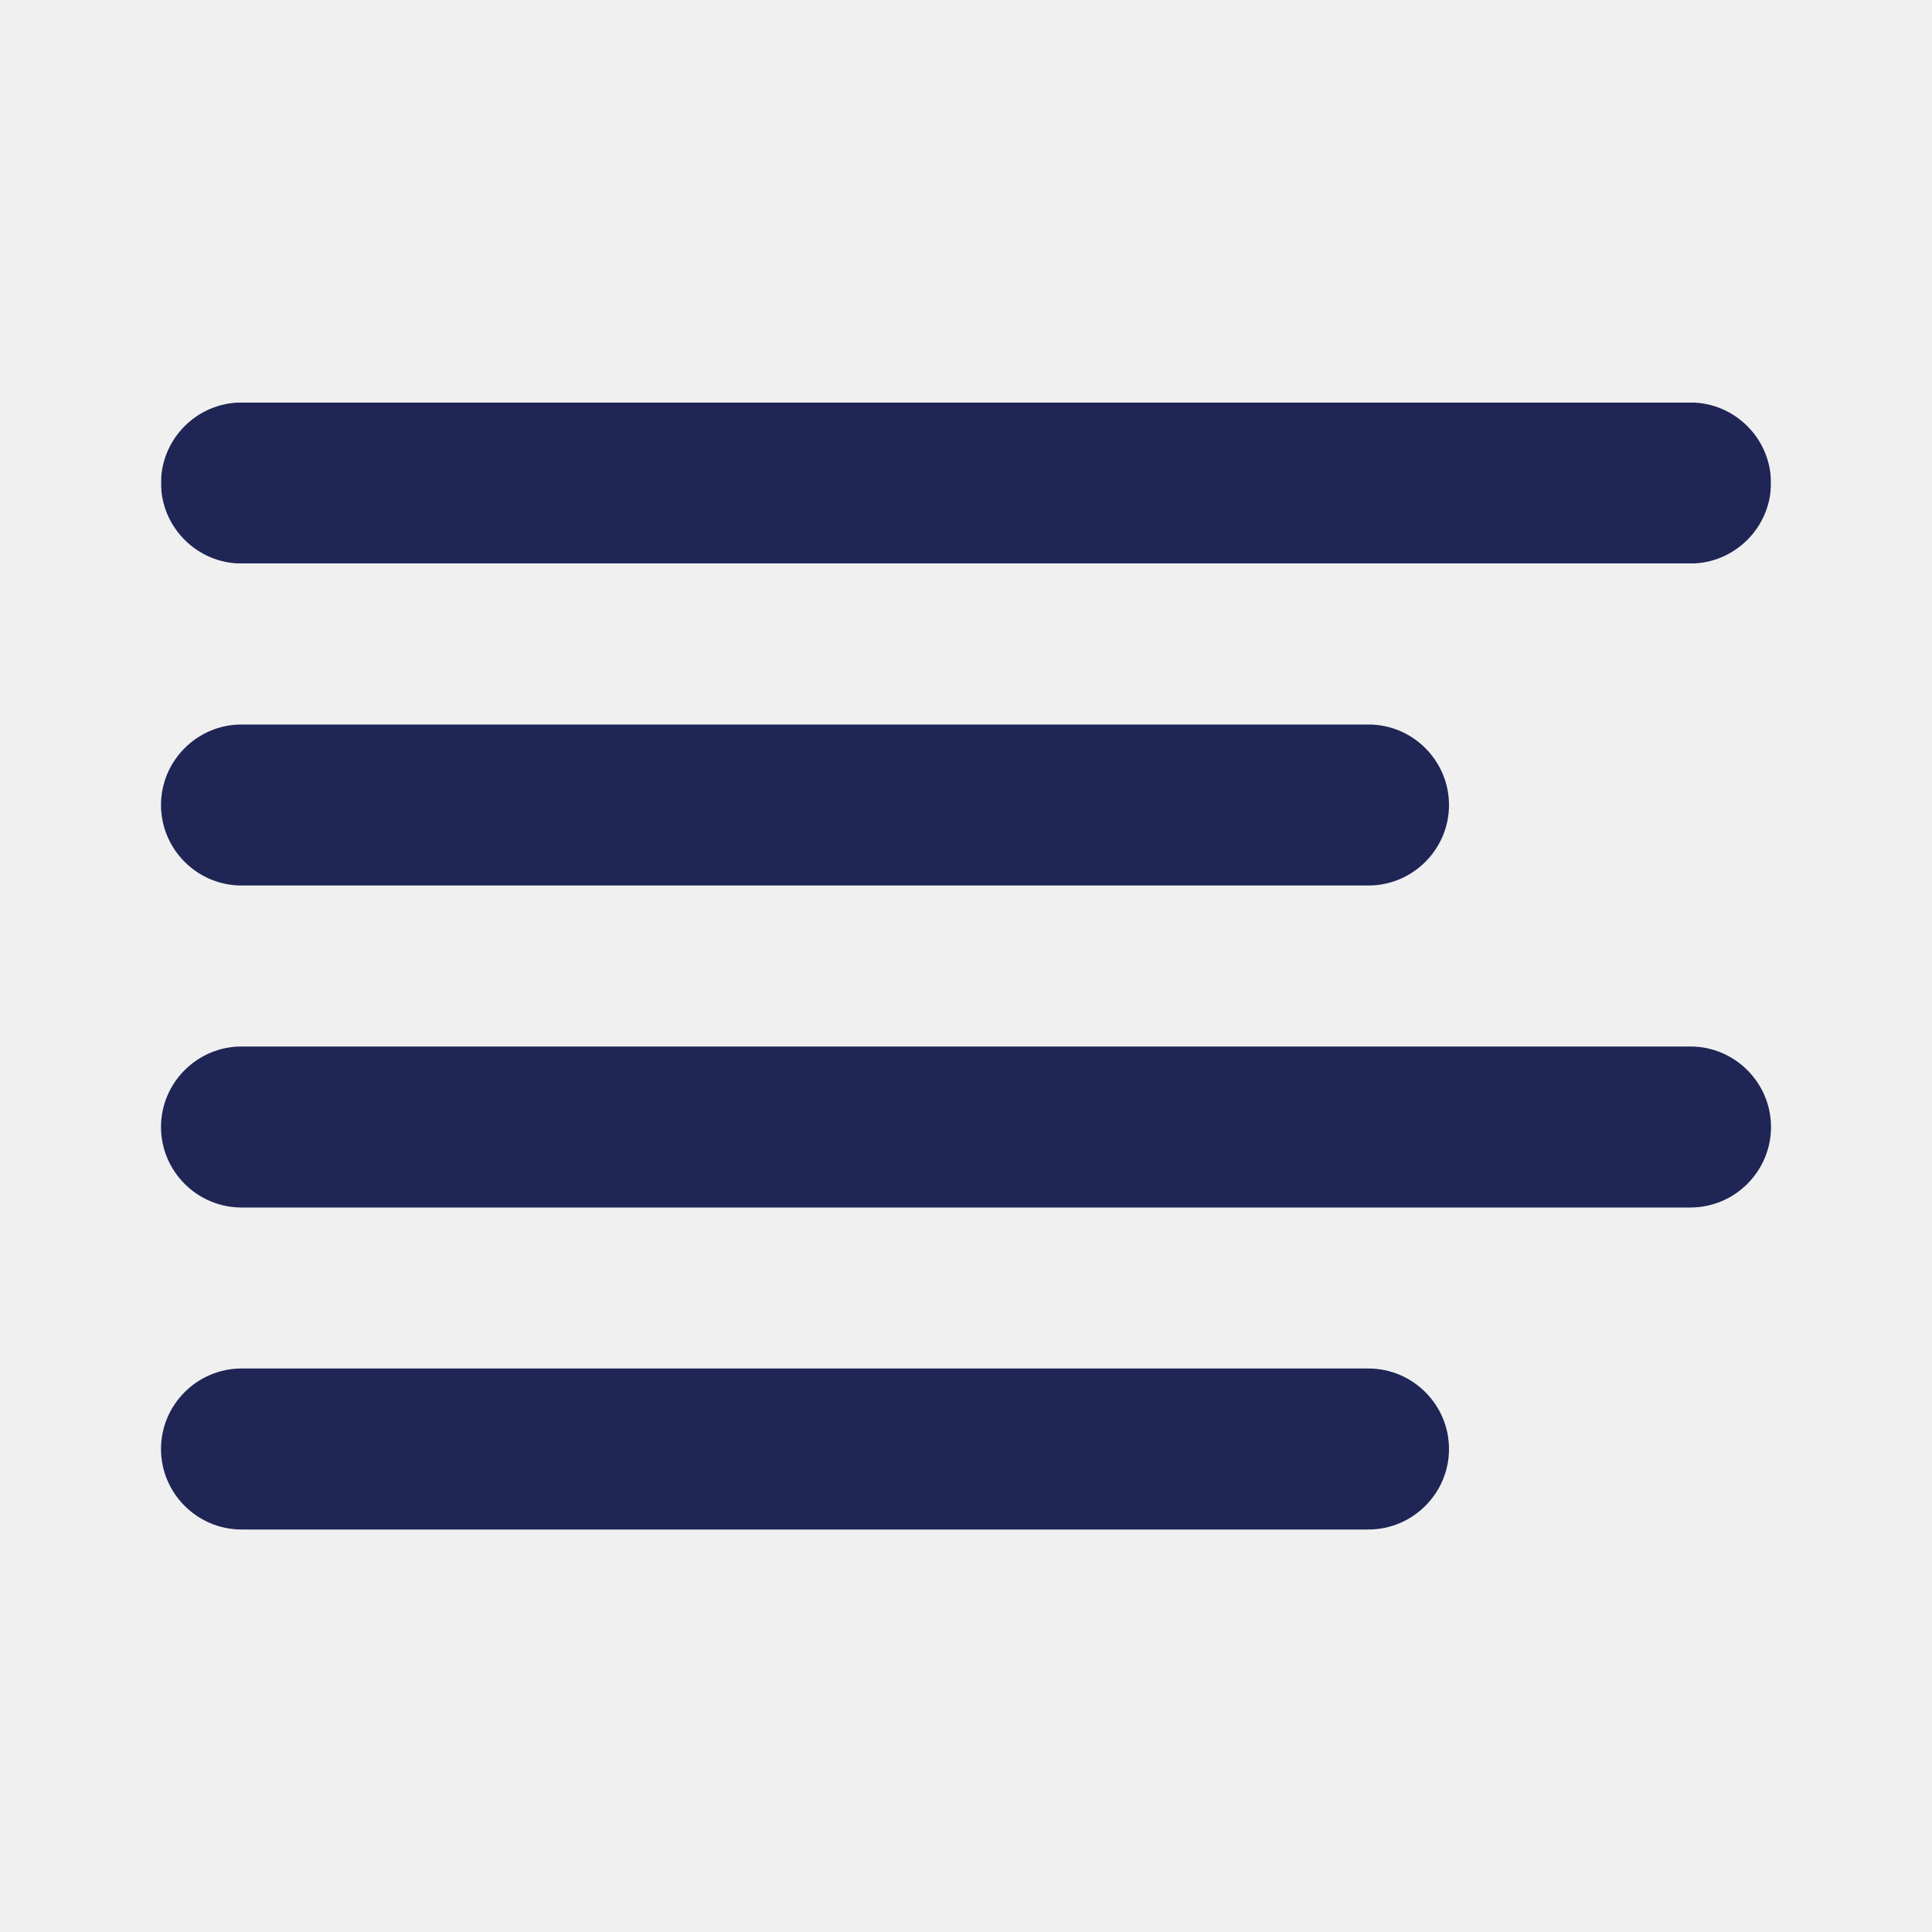
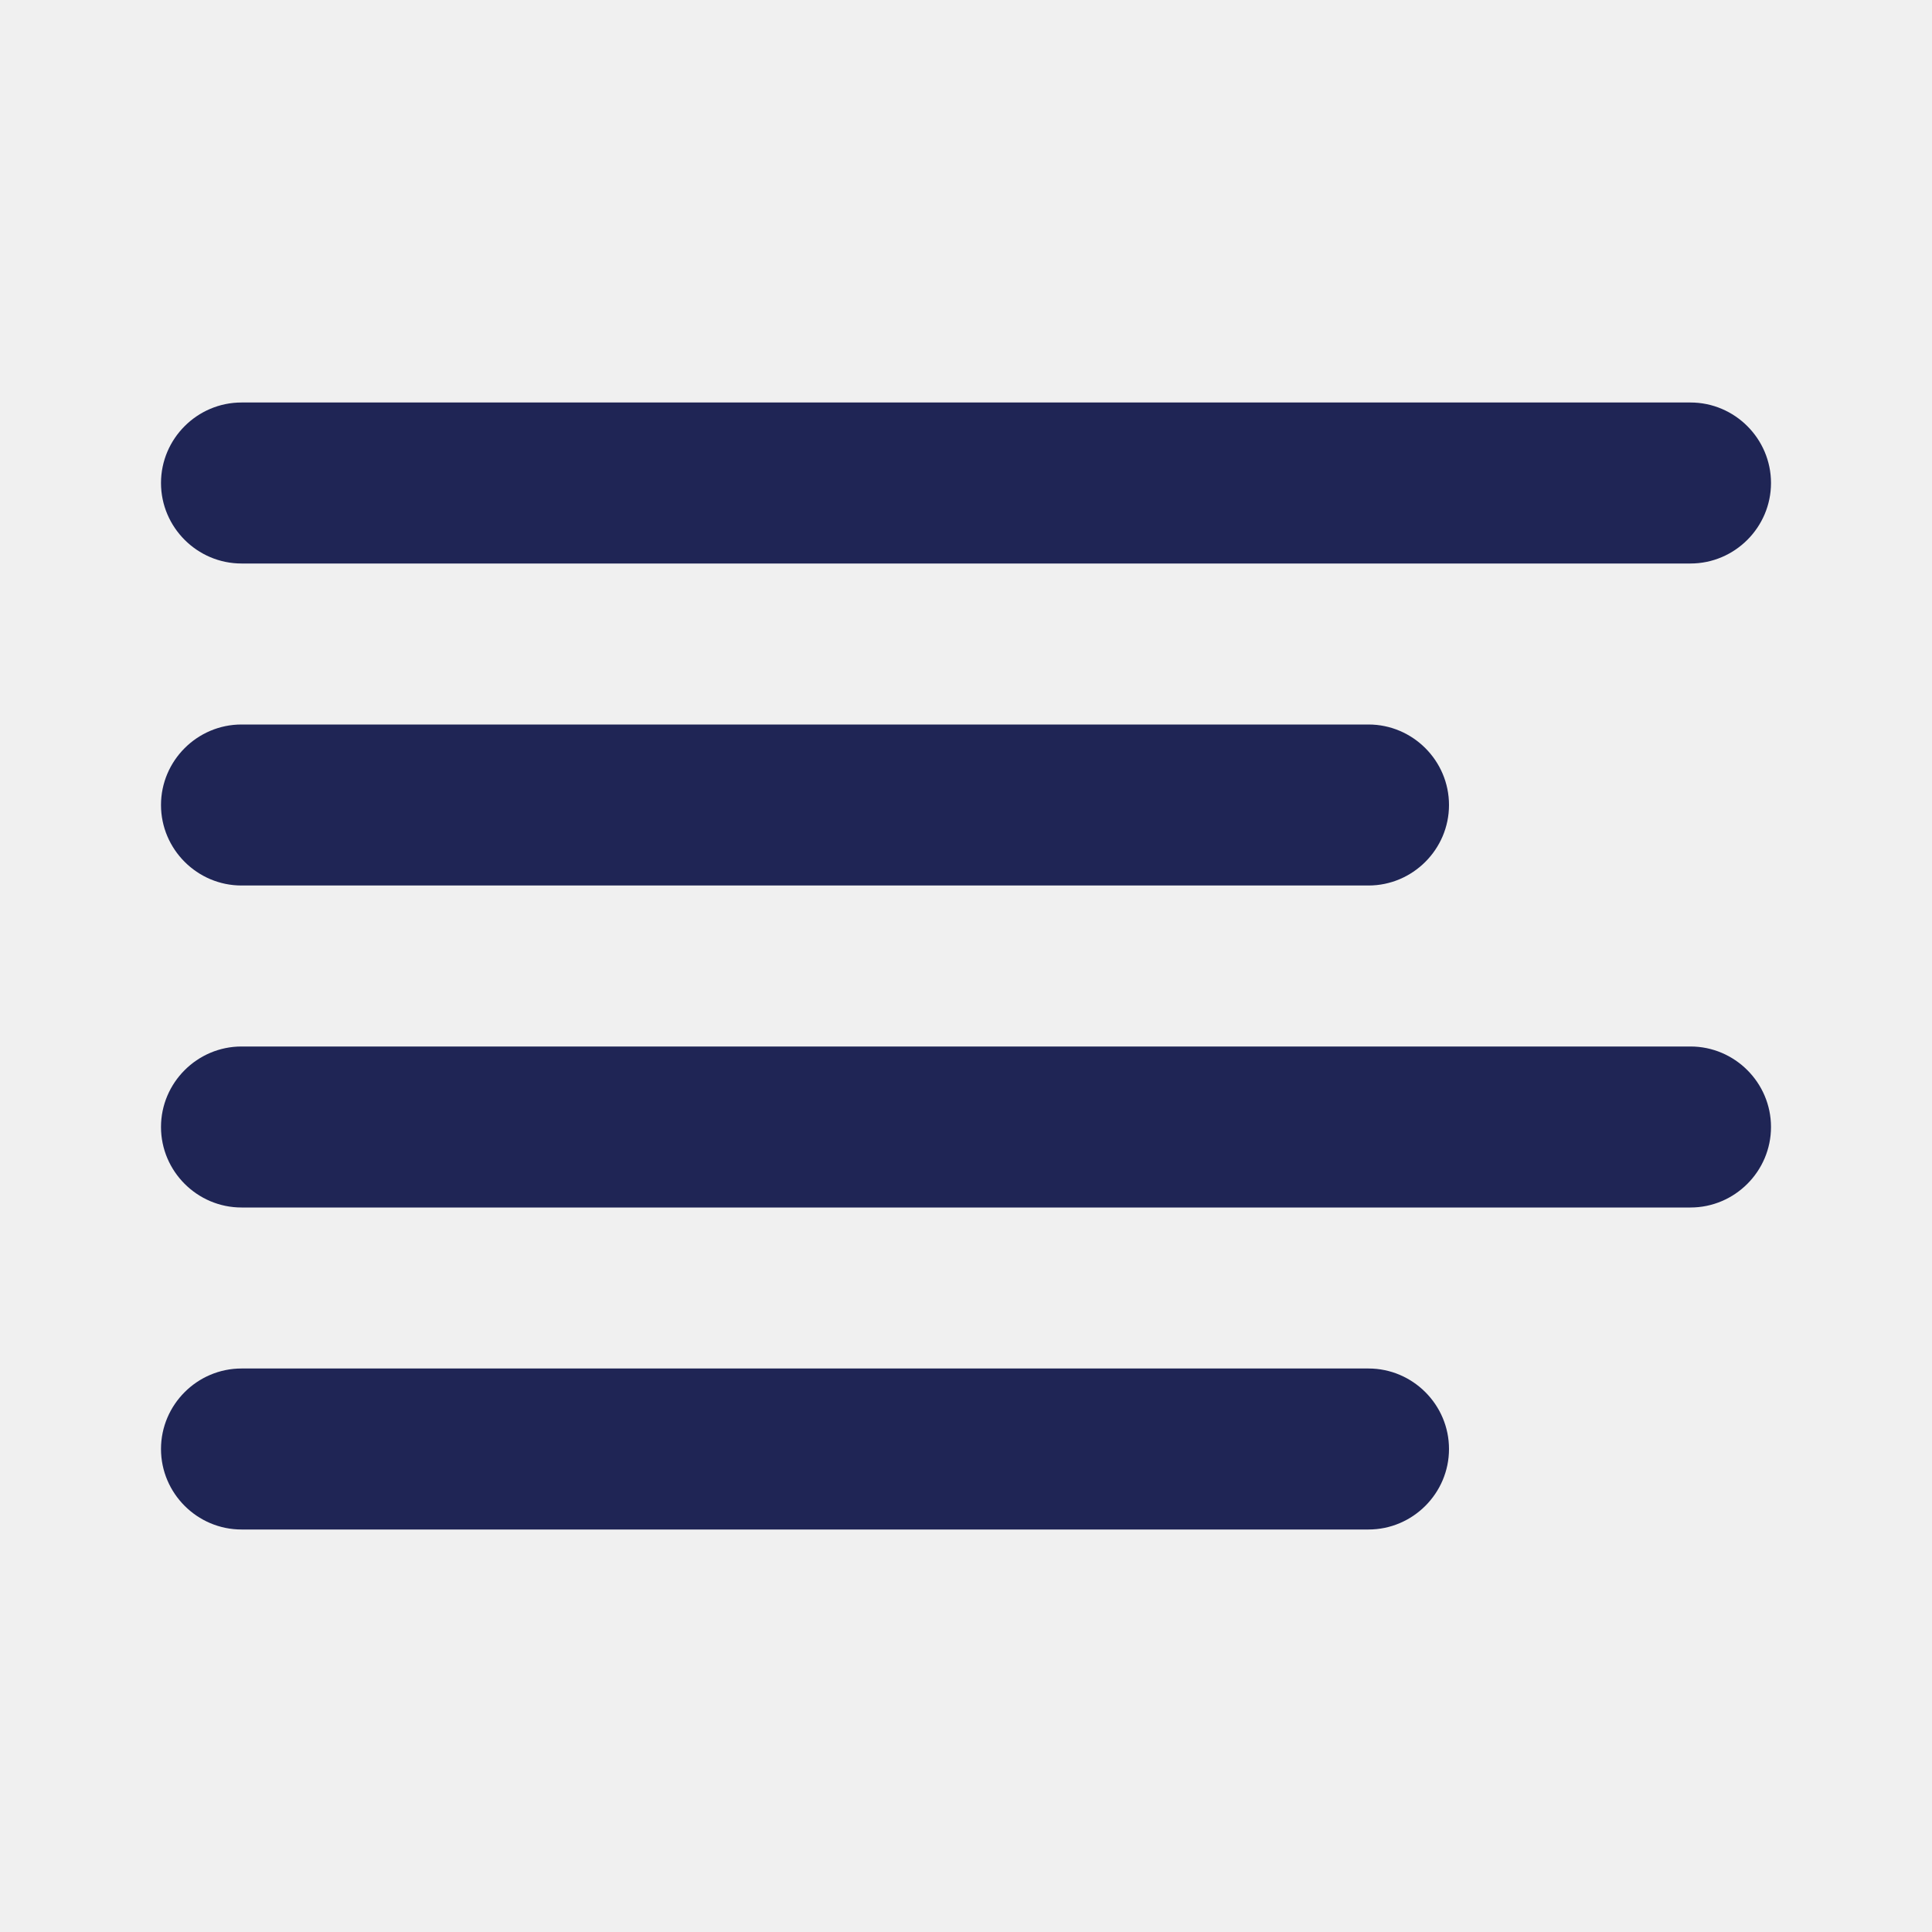
- <svg xmlns="http://www.w3.org/2000/svg" xmlns:xlink="http://www.w3.org/1999/xlink" width="24px" height="24px" viewBox="0 0 24 24" version="1.1">
-   <defs>
-     <polygon id="path-1" points="0 1 0 0 20 0 20 1 20 2 0 2 0 1" />
-   </defs>
+ <svg xmlns="http://www.w3.org/2000/svg" width="24px" height="24px" viewBox="0 0 24 24" version="1.1">
  <g id="Symbols" stroke="none" stroke-width="1" fill="none" fill-rule="evenodd">
    <g id="Icon/utility/Indigo/24px/Asset-Text">
      <g id="Page-1" transform="translate(2, 5)">
        <path d="M1,6 L15,6 C15.55,6 16,5.55 16,5 C16,4.45 15.55,4 15,4 L1,4 C0.45,4 0,4.45 0,5 C0,5.55 0.45,6 1,6" id="Fill-1" fill="#1F2555" />
-         <g id="Group-5">
-           <mask id="mask-2" fill="white">
-             <use xlink:href="#path-1" />
-           </mask>
-           <g id="Clip-4" />
-           <path d="M1,2 L19,2 C19.55,2 20,1.55 20,1 C20,0.45 19.55,-0 19,-0 L1,-0 C0.45,-0 0,0.45 0,1 C0,1.55 0.45,2 1,2" id="Fill-3" fill="#1F2555" mask="url(#mask-2)" />
-         </g>
+         <path d="M1,2 L19,2 C19.55,2 20,1.55 20,1 C20,0.45 19.55,-0 19,-0 L1,-0 C0.45,-0 0,0.45 0,1 C0,1.55 0.45,2 1,2" id="Fill-3" fill="#1F2555" />
        <path d="M19,8 L1,8 C0.45,8 0,8.45 0,9 C0,9.55 0.45,10 1,10 L19,10 C19.55,10 20,9.55 20,9 C20,8.45 19.55,8 19,8" id="Fill-6" fill="#1F2555" />
        <path d="M15,12 L1,12 C0.45,12 0,12.45 0,13 C0,13.55 0.45,14 1,14 L15,14 C15.55,14 16,13.55 16,13 C16,12.45 15.55,12 15,12" id="Fill-8" fill="#1F2555" />
      </g>
    </g>
  </g>
</svg>
